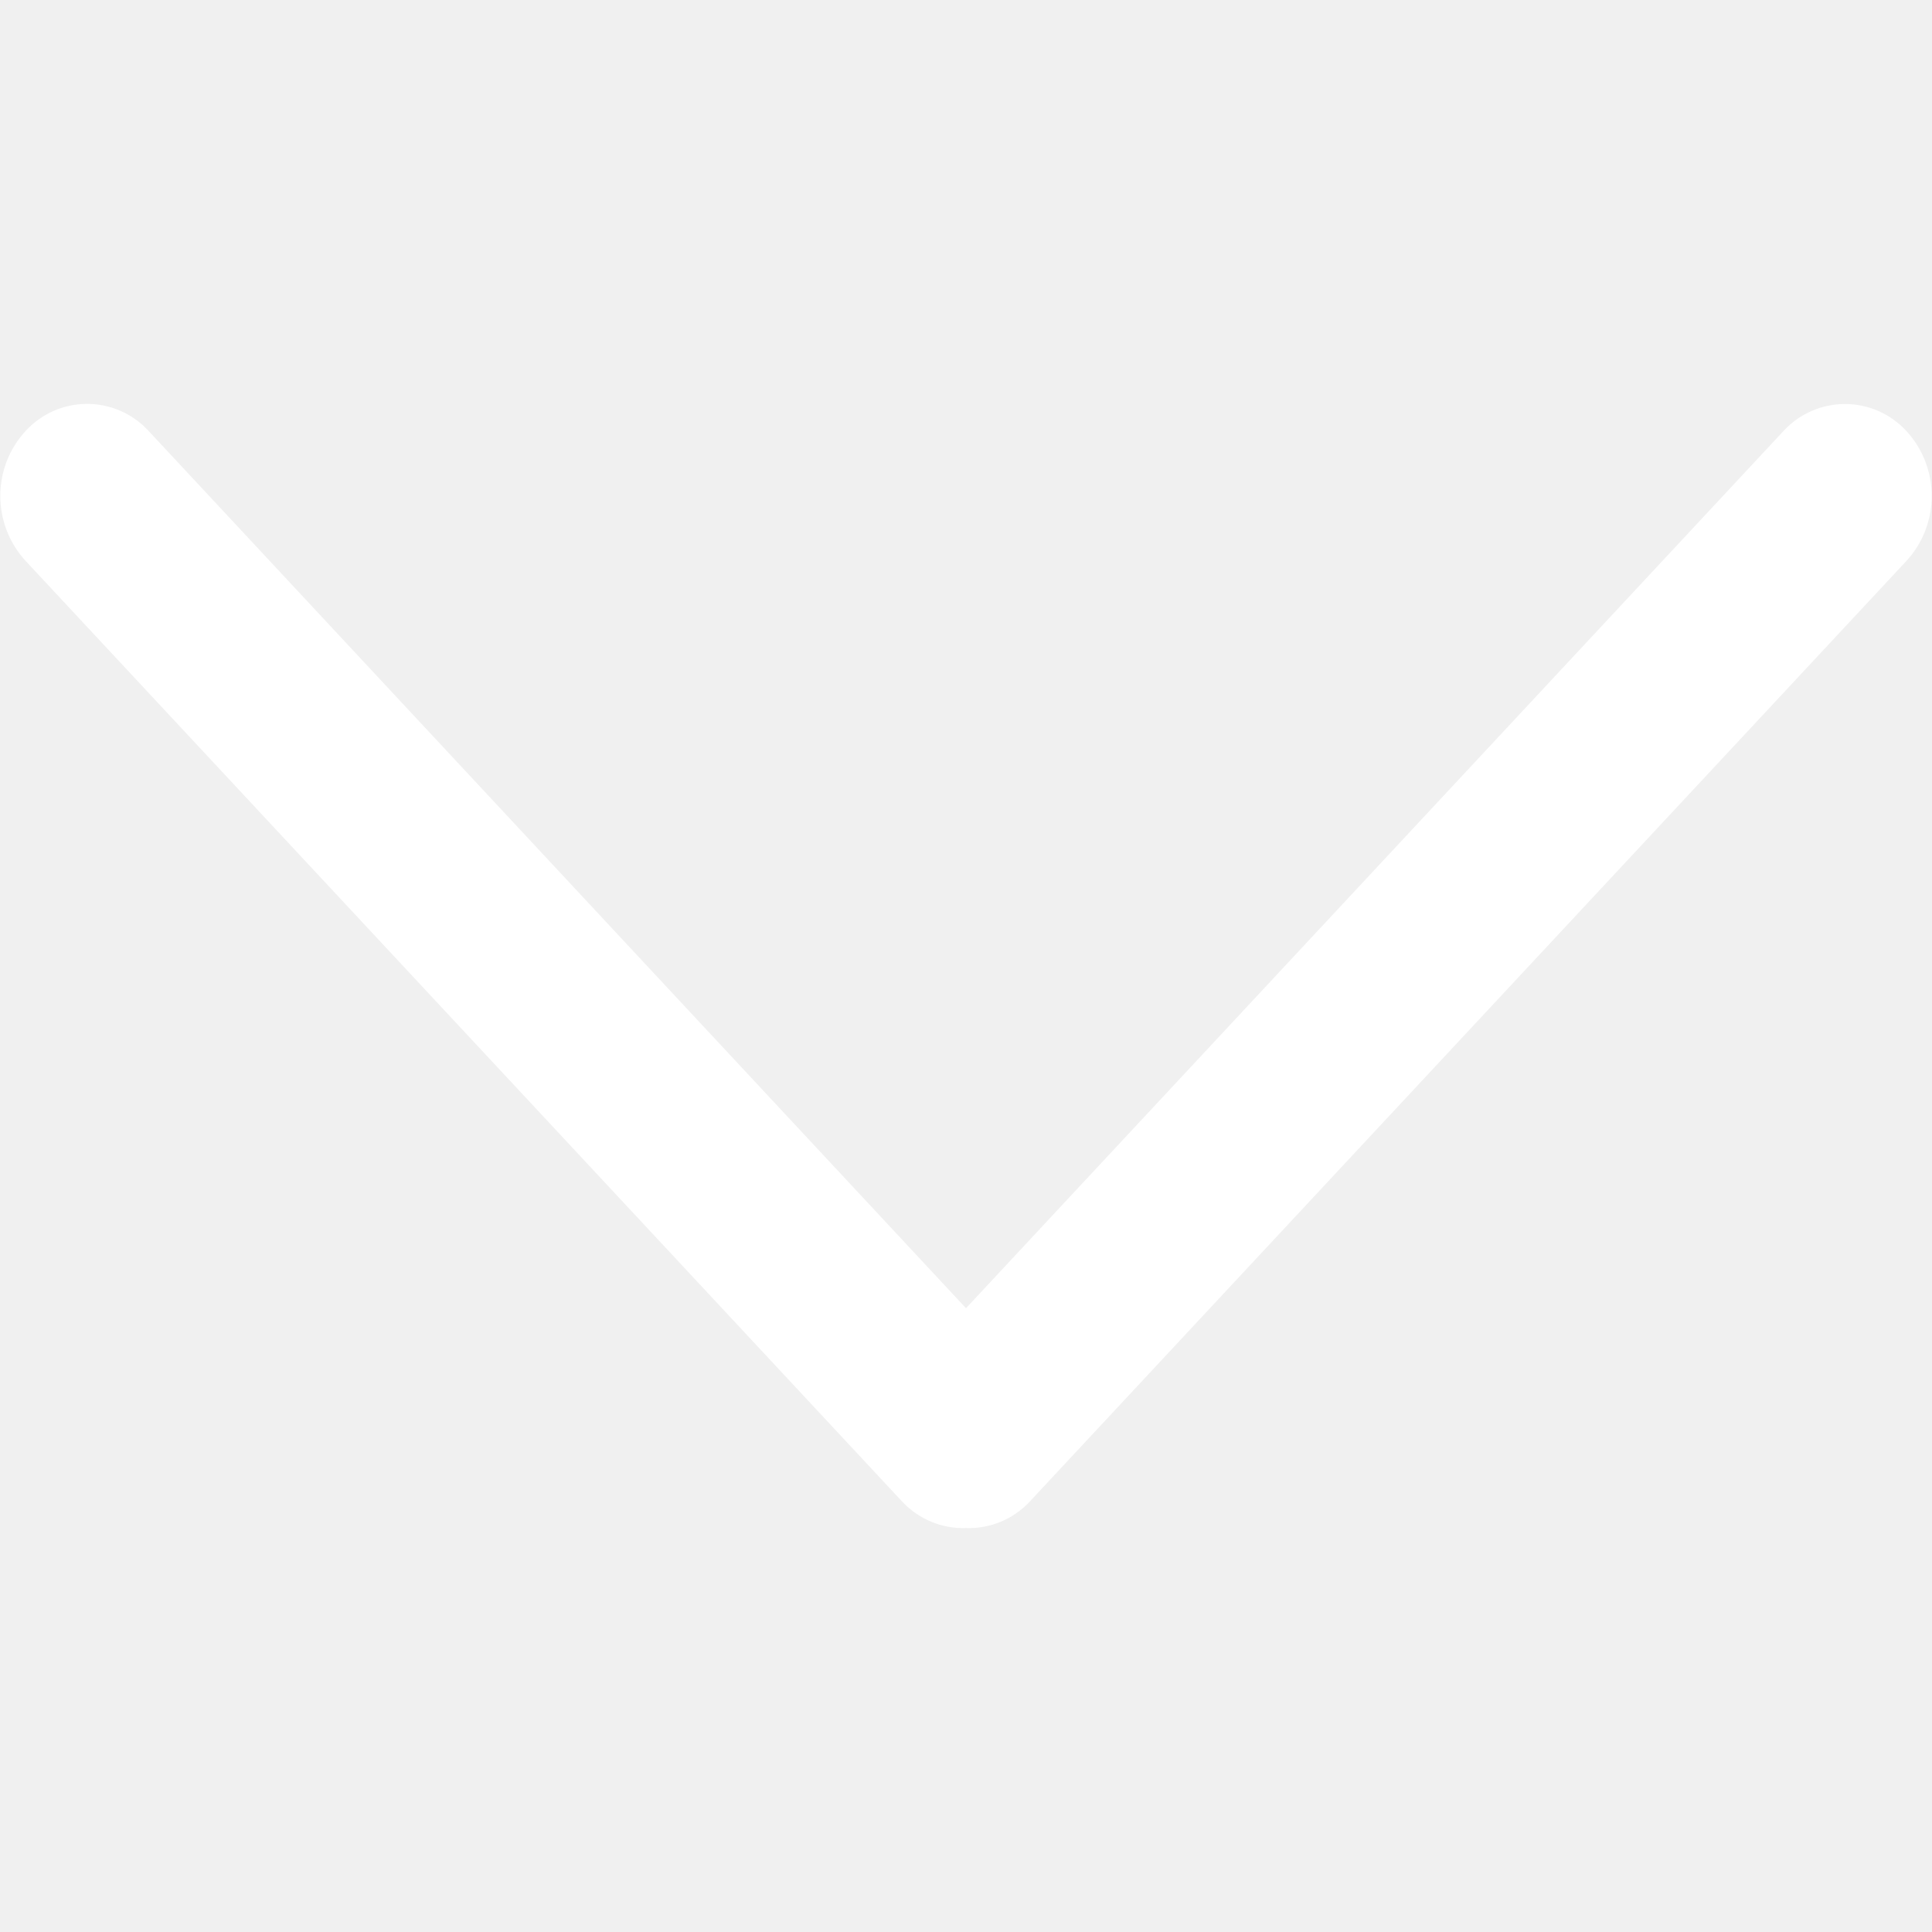
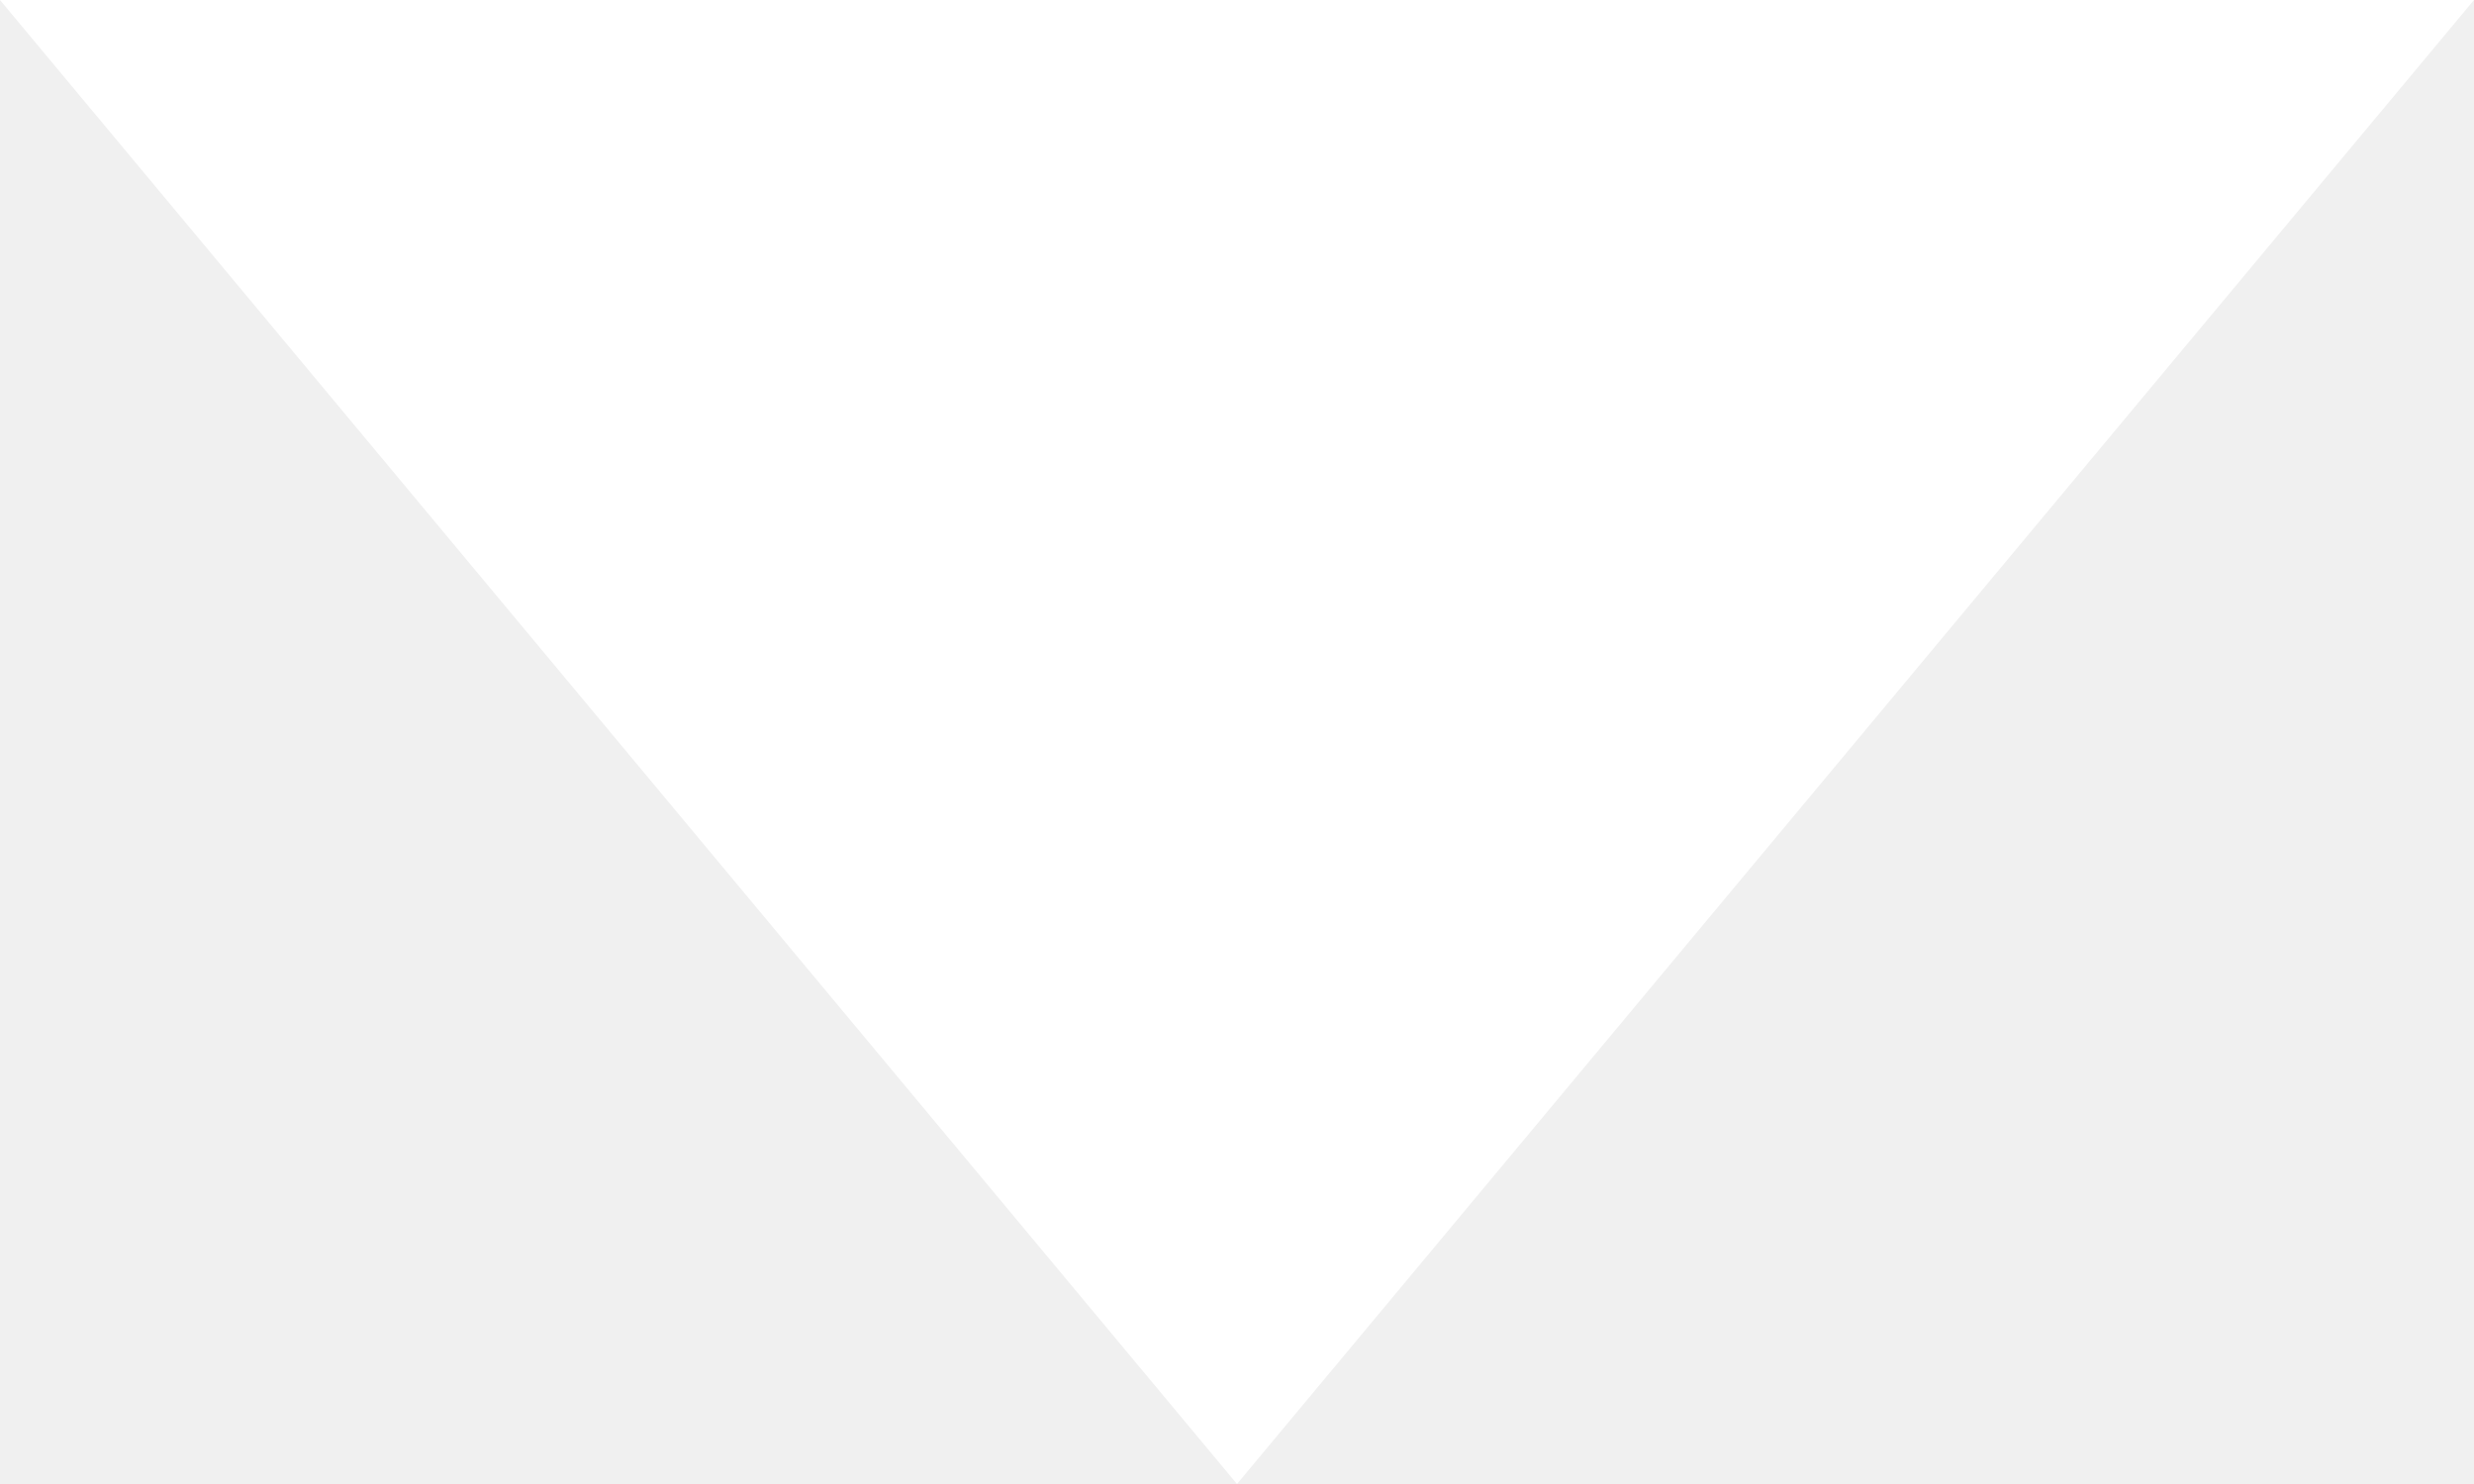
- <svg xmlns="http://www.w3.org/2000/svg" width="24" height="24" viewBox="0 0 24 24">
-   <path fill="#FFFFFF" fill-rule="nonzero" d="M12 16.251L1.84 5.347a1.036 1.036 0 0 0-1.516 0 1.193 1.193 0 0 0 0 1.627l10.883 11.679a1.036 1.036 0 0 0 .793.329 1.032 1.032 0 0 0 .793-.33L23.676 6.975a1.193 1.193 0 0 0 0-1.627 1.036 1.036 0 0 0-1.515 0L12 16.251z" />
+ <svg xmlns="http://www.w3.org/2000/svg" xmlns:xlink="http://www.w3.org/1999/xlink" version="1.1" height="7.2" width="12">
+   <defs>
+     <path id="path-1" opacity="1" fill-rule="evenodd" d="M6,-2.2737367544323206e-13 L12,7.2 L0,7.2 L6,-2.2737367544323206e-13Z" />
+   </defs>
+   <g transform="translate(6, 3.6) scale(1, -1) translate(-6, -3.6)" opacity="1">
+     <use xlink:href="#path-1" fill="#FFFFFF" fill-opacity="1" />
+   </g>
</svg>
